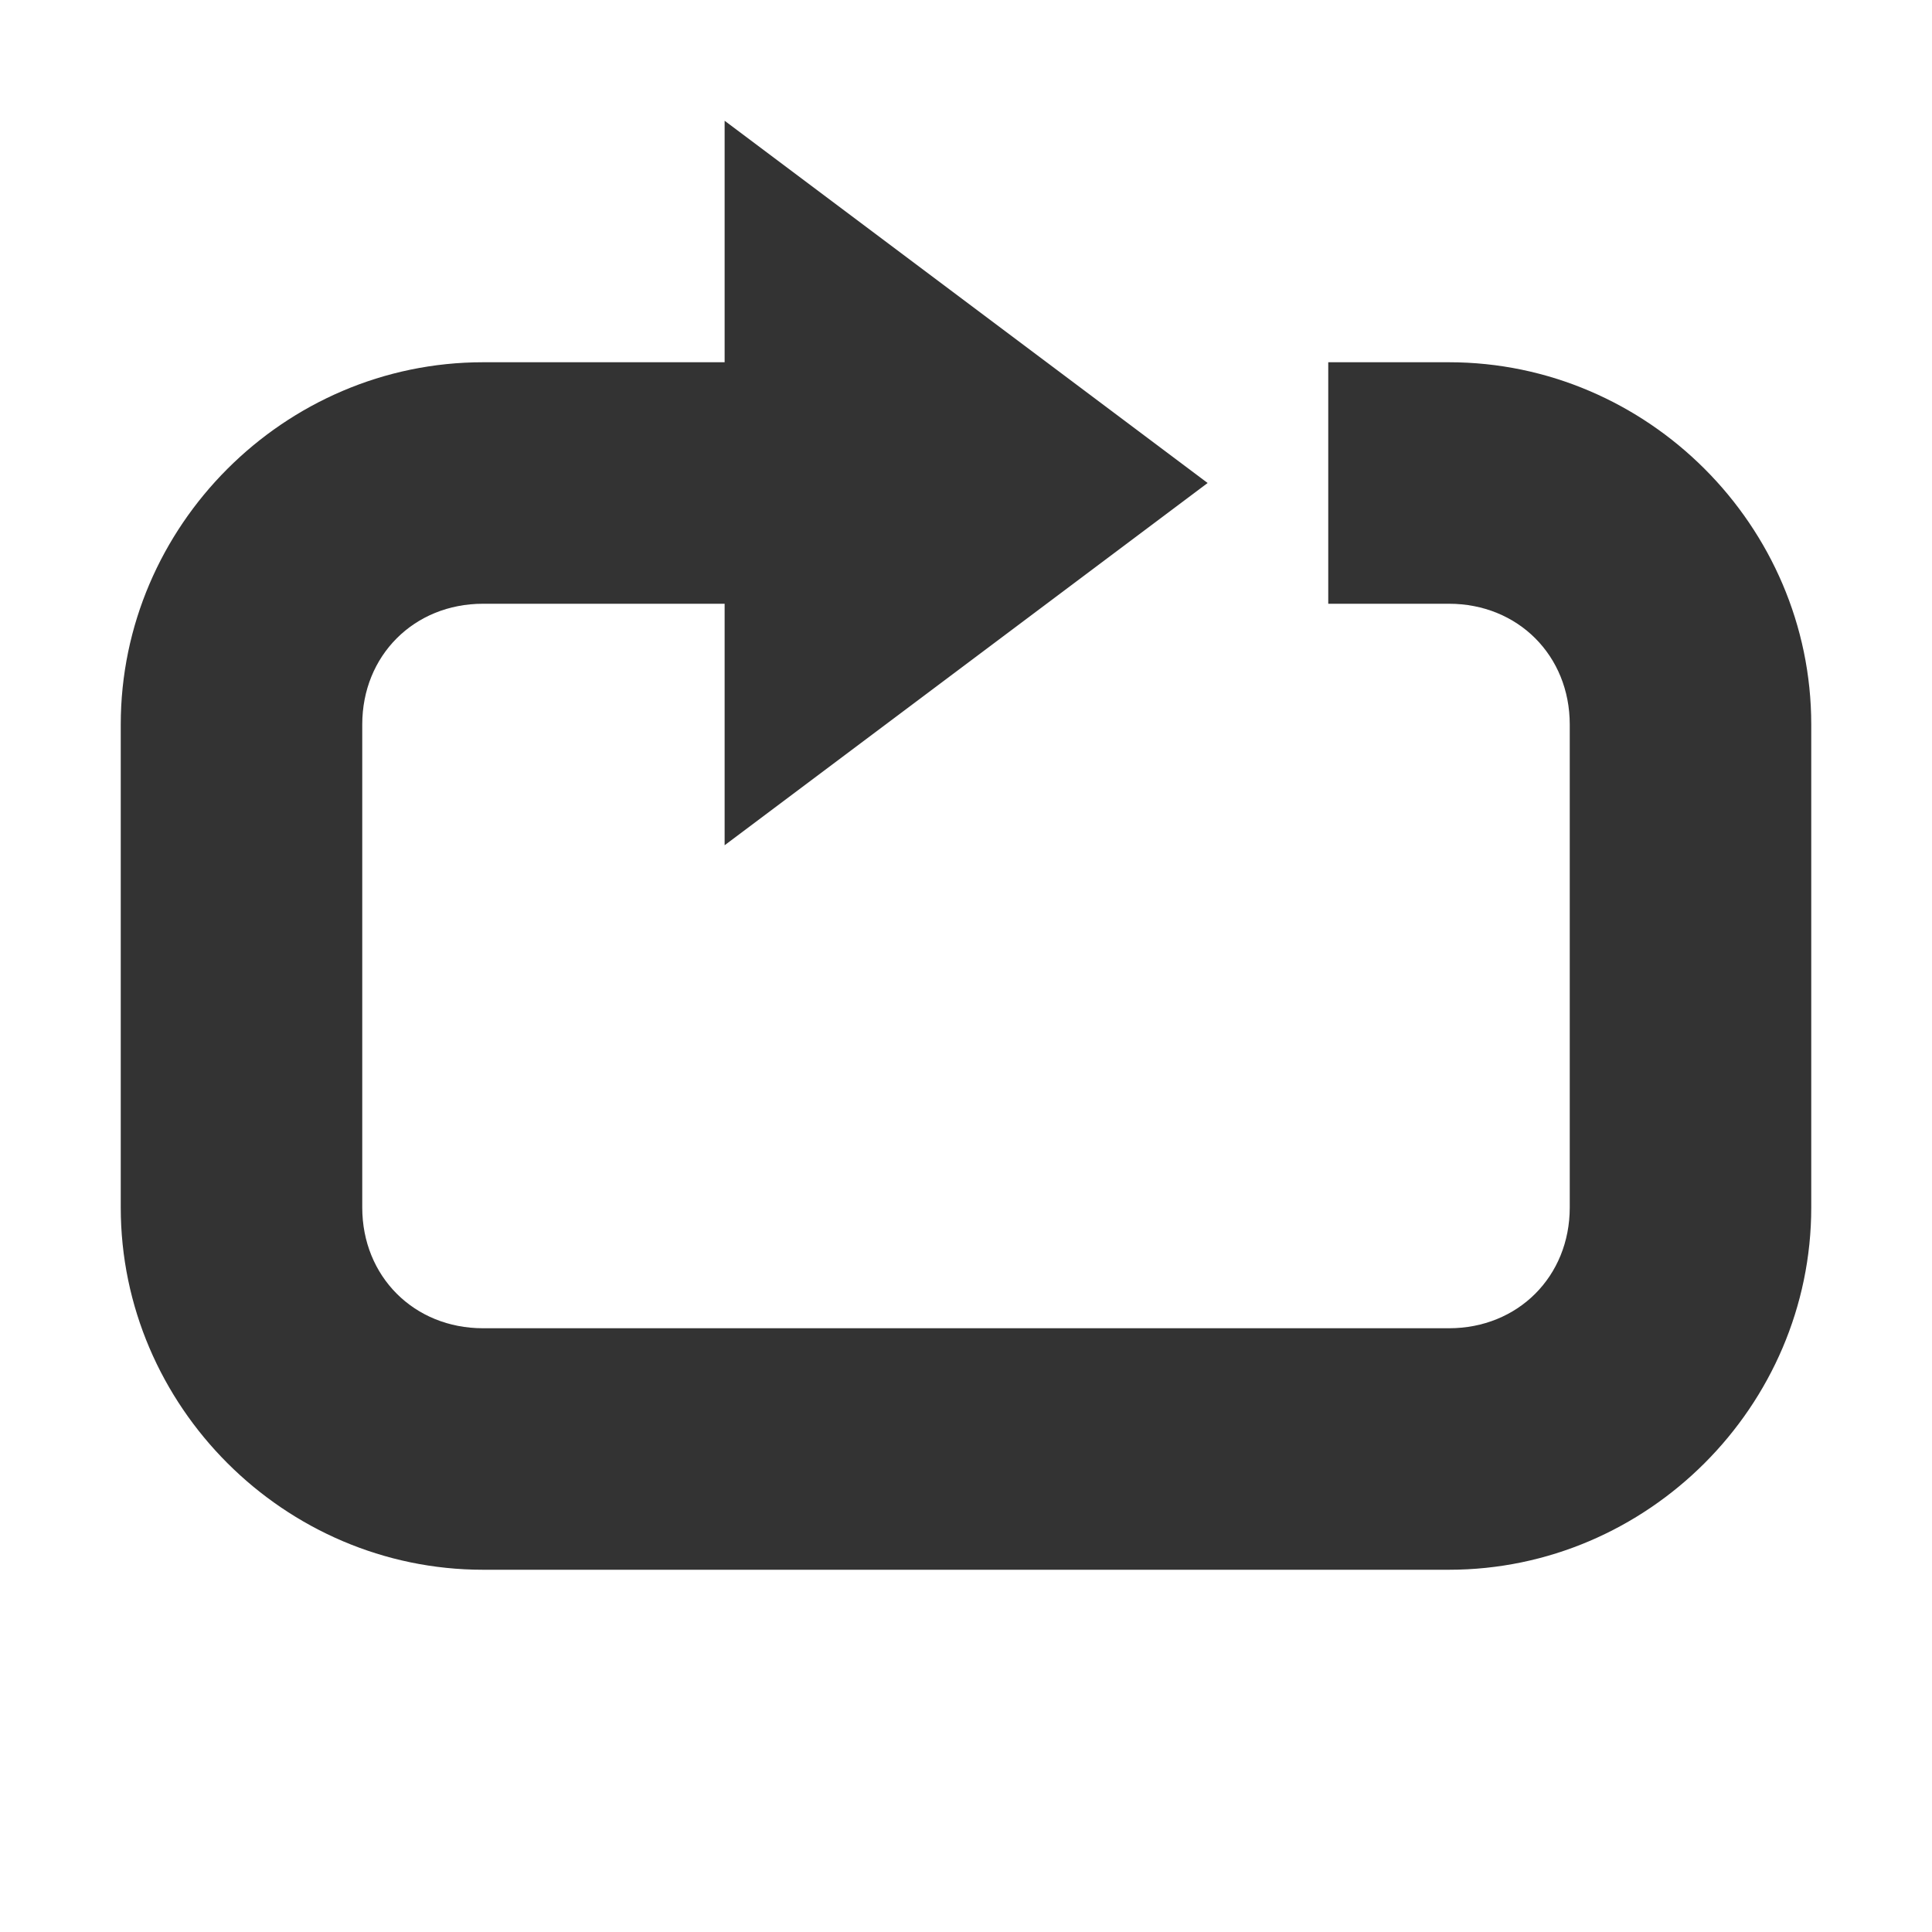
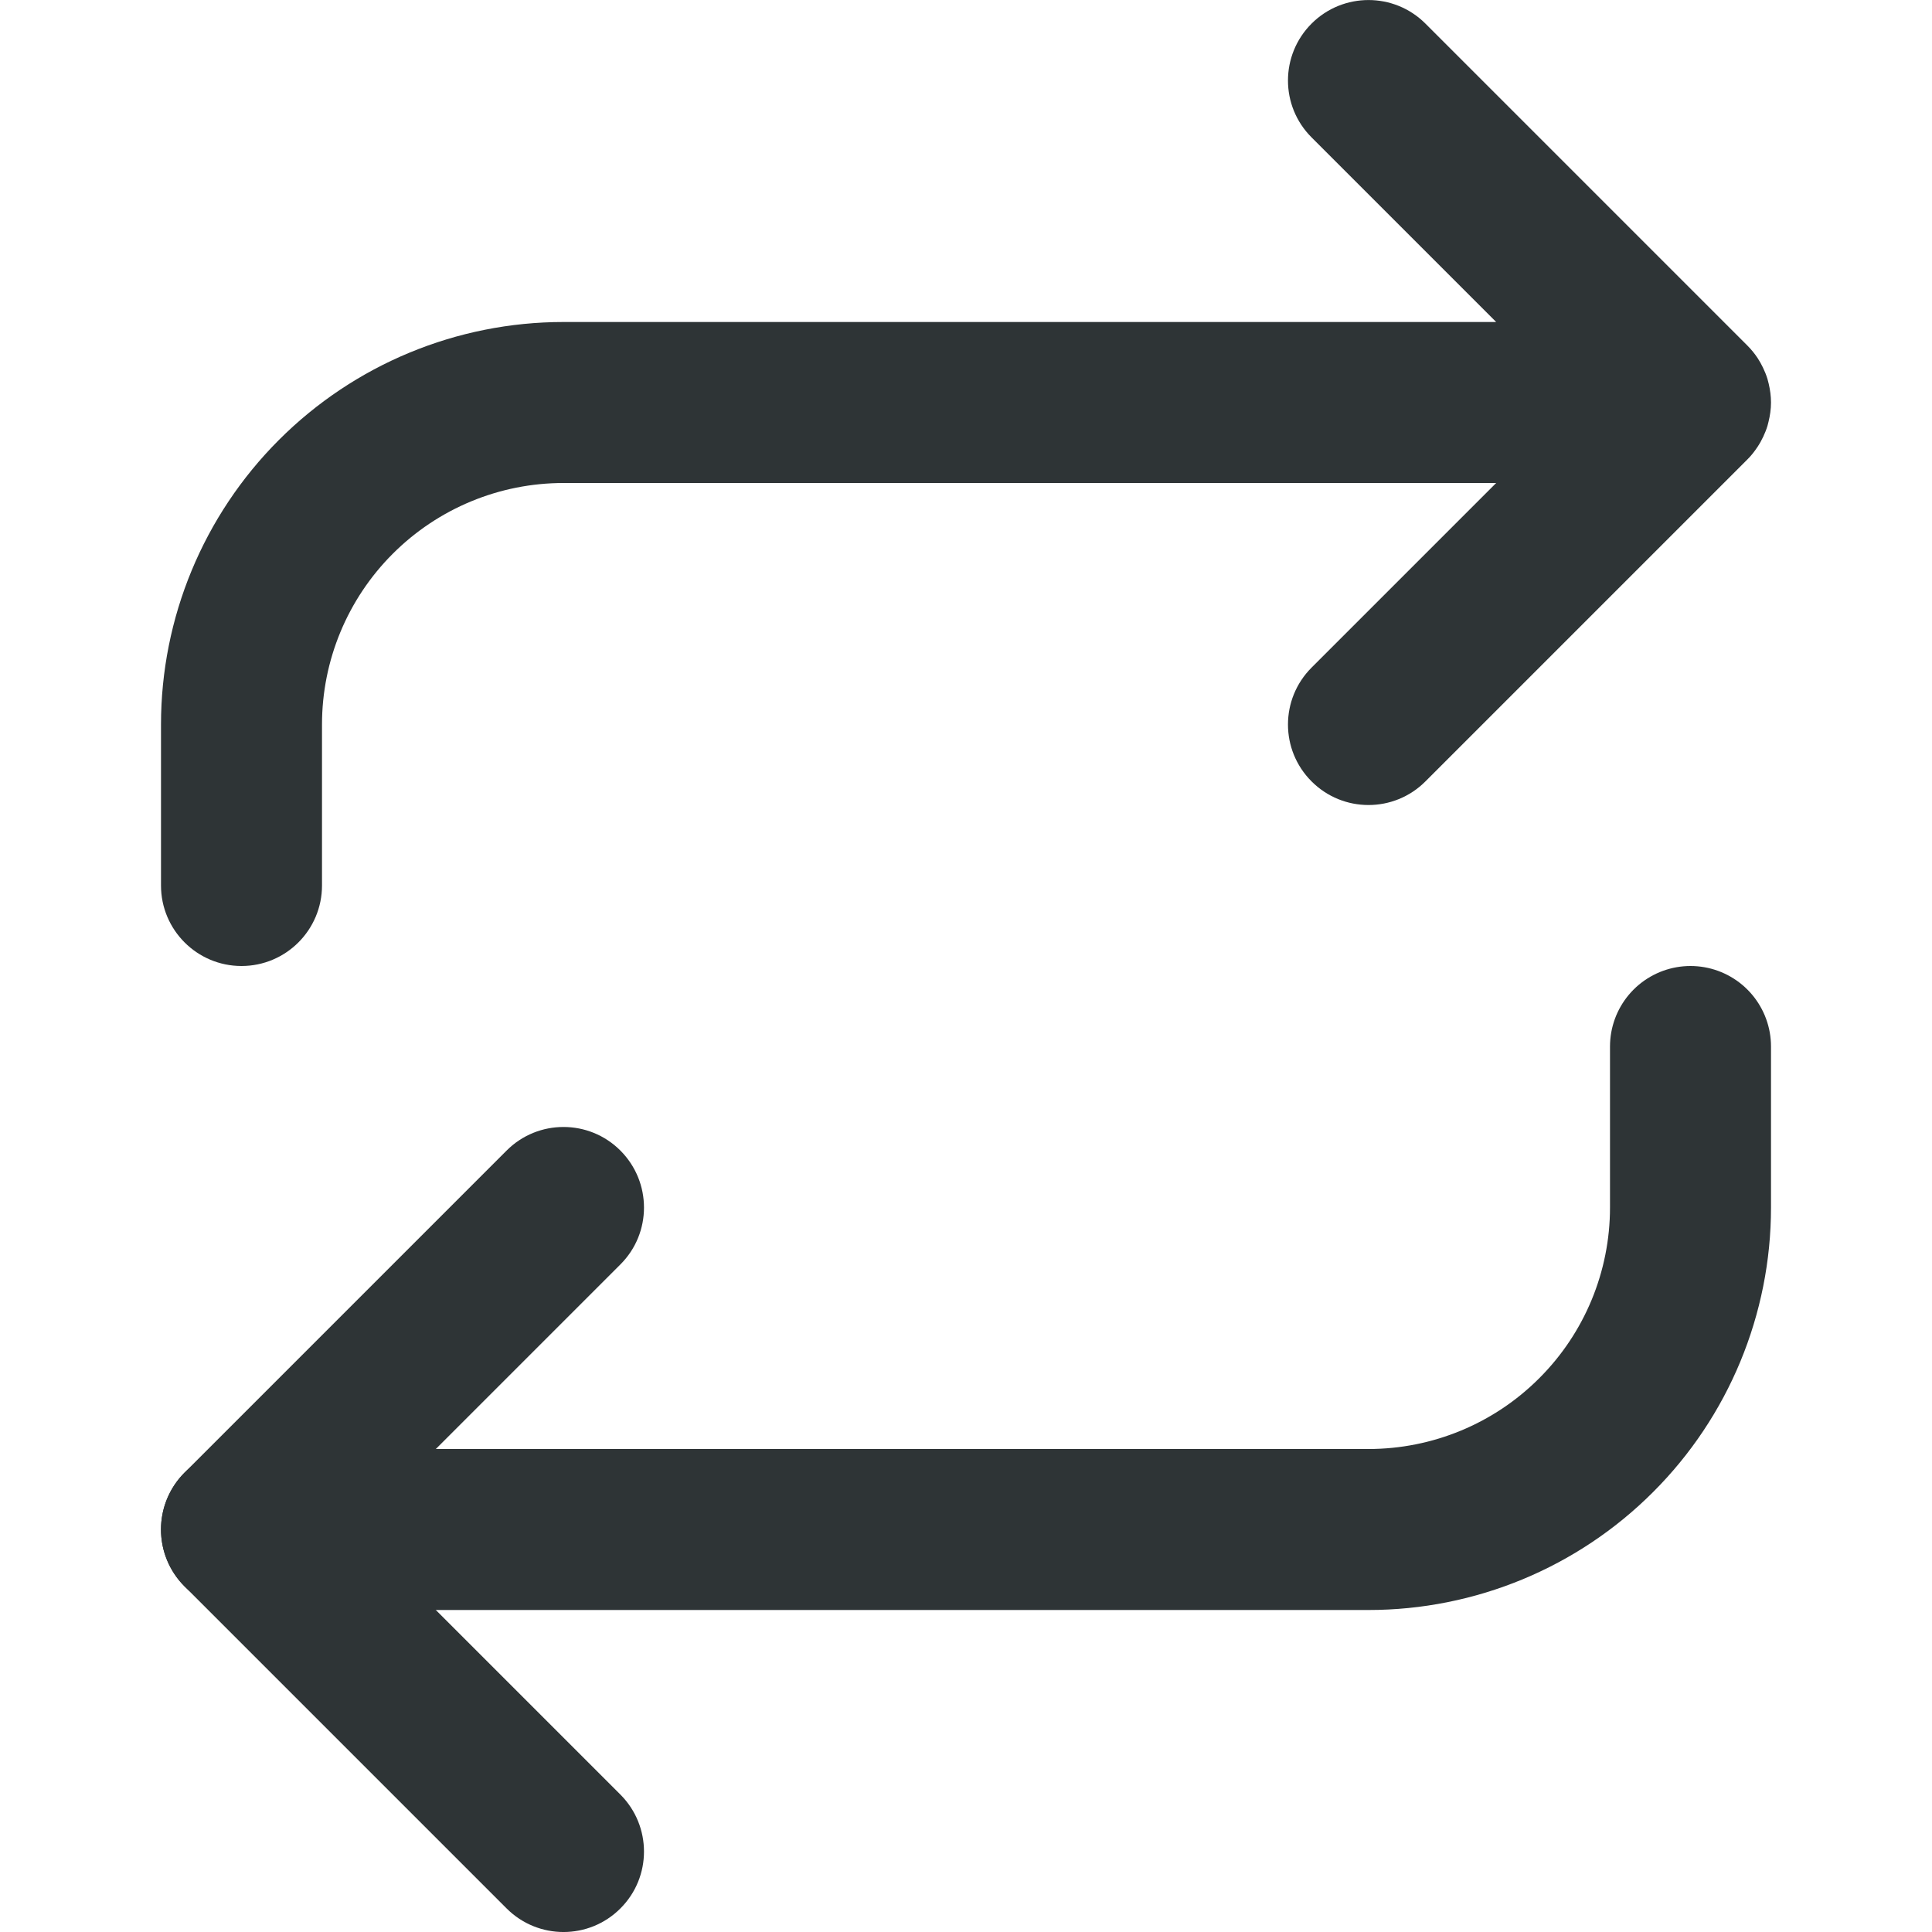
- <svg xmlns="http://www.w3.org/2000/svg" width="16" height="16">
-   <g fill="#333333">
-     <path d="m 669,-632.003 c -1.645,0 -3,1.355 -3,3 v 4 c 0,1.645 1.355,3 3,3 h 1 0.656 3.344 3 c 1.645,0 3,-1.355 3,-3 v -4 c 0,-1.645 -1.355,-3 -3,-3 h -0.25 -0.75 v 0.5 1 0.5 h 0.75 0.25 c 0.571,0 1,0.429 1,1 v 4 c 0,0.571 -0.429,1 -1,1 h -3 -3.344 -0.656 -1 c -0.571,0 -1,-0.429 -1,-1 v -4 c 0,-0.571 0.429,-1 1,-1 h 3 v -2 z" style="text-indent:0;text-transform:none" color="#000" transform="translate(-665 635.003)" />
-     <path d="m 675.001,-631.003 -4,-3 v 6 z" transform="translate(-665 635.003)" />
+ <svg xmlns="http://www.w3.org/2000/svg" width="24" height="24" viewBox="0 0 24 24" fill="none">
+   <g clip-path="url(#clip0_37_773)">
+     <path d="M6.293 14.293C6.683 13.902 7.317 13.902 7.707 14.293C8.097 14.684 8.098 15.317 7.707 15.707L4.414 19L7.707 22.293C8.097 22.684 8.098 23.317 7.707 23.707C7.317 24.098 6.684 24.098 6.293 23.707L2.293 19.707C1.902 19.317 1.902 18.684 2.293 18.293L6.293 14.293ZM16.293 0.293C16.683 -0.097 17.317 -0.097 17.707 0.293L21.707 4.293C21.755 4.341 21.798 4.394 21.835 4.45C21.86 4.488 21.881 4.527 21.9 4.566C21.922 4.612 21.941 4.658 21.956 4.707C21.962 4.727 21.967 4.748 21.972 4.769C21.989 4.843 22 4.92 22 5C22 5.083 21.988 5.163 21.969 5.24C21.965 5.257 21.961 5.274 21.956 5.291C21.942 5.337 21.924 5.381 21.904 5.424C21.883 5.469 21.859 5.512 21.831 5.554C21.794 5.609 21.754 5.661 21.707 5.707L17.707 9.707C17.317 10.098 16.683 10.098 16.293 9.707C15.902 9.317 15.902 8.684 16.293 8.293L18.586 6H7C6.204 6 5.442 6.316 4.879 6.879C4.316 7.442 4 8.204 4 9V11C4 11.552 3.552 12 3 12C2.448 12 2 11.552 2 11V9C2 7.674 2.527 6.403 3.465 5.465C4.403 4.527 5.674 4 7 4H18.586L16.293 1.707C15.902 1.317 15.902 0.684 16.293 0.293Z" fill="#2e3436" />
+     <path d="M21 13V15C21 16.061 20.579 17.078 19.828 17.828C19.078 18.579 18.061 19 17 19H3" stroke="#2e3436" stroke-width="2" stroke-linecap="round" stroke-linejoin="round" />
  </g>
+   <defs>
+     <clipPath id="clip0_37_773">
+       <rect width="24" height="24" fill="#2e3436" />
+     </clipPath>
+   </defs>
</svg>
